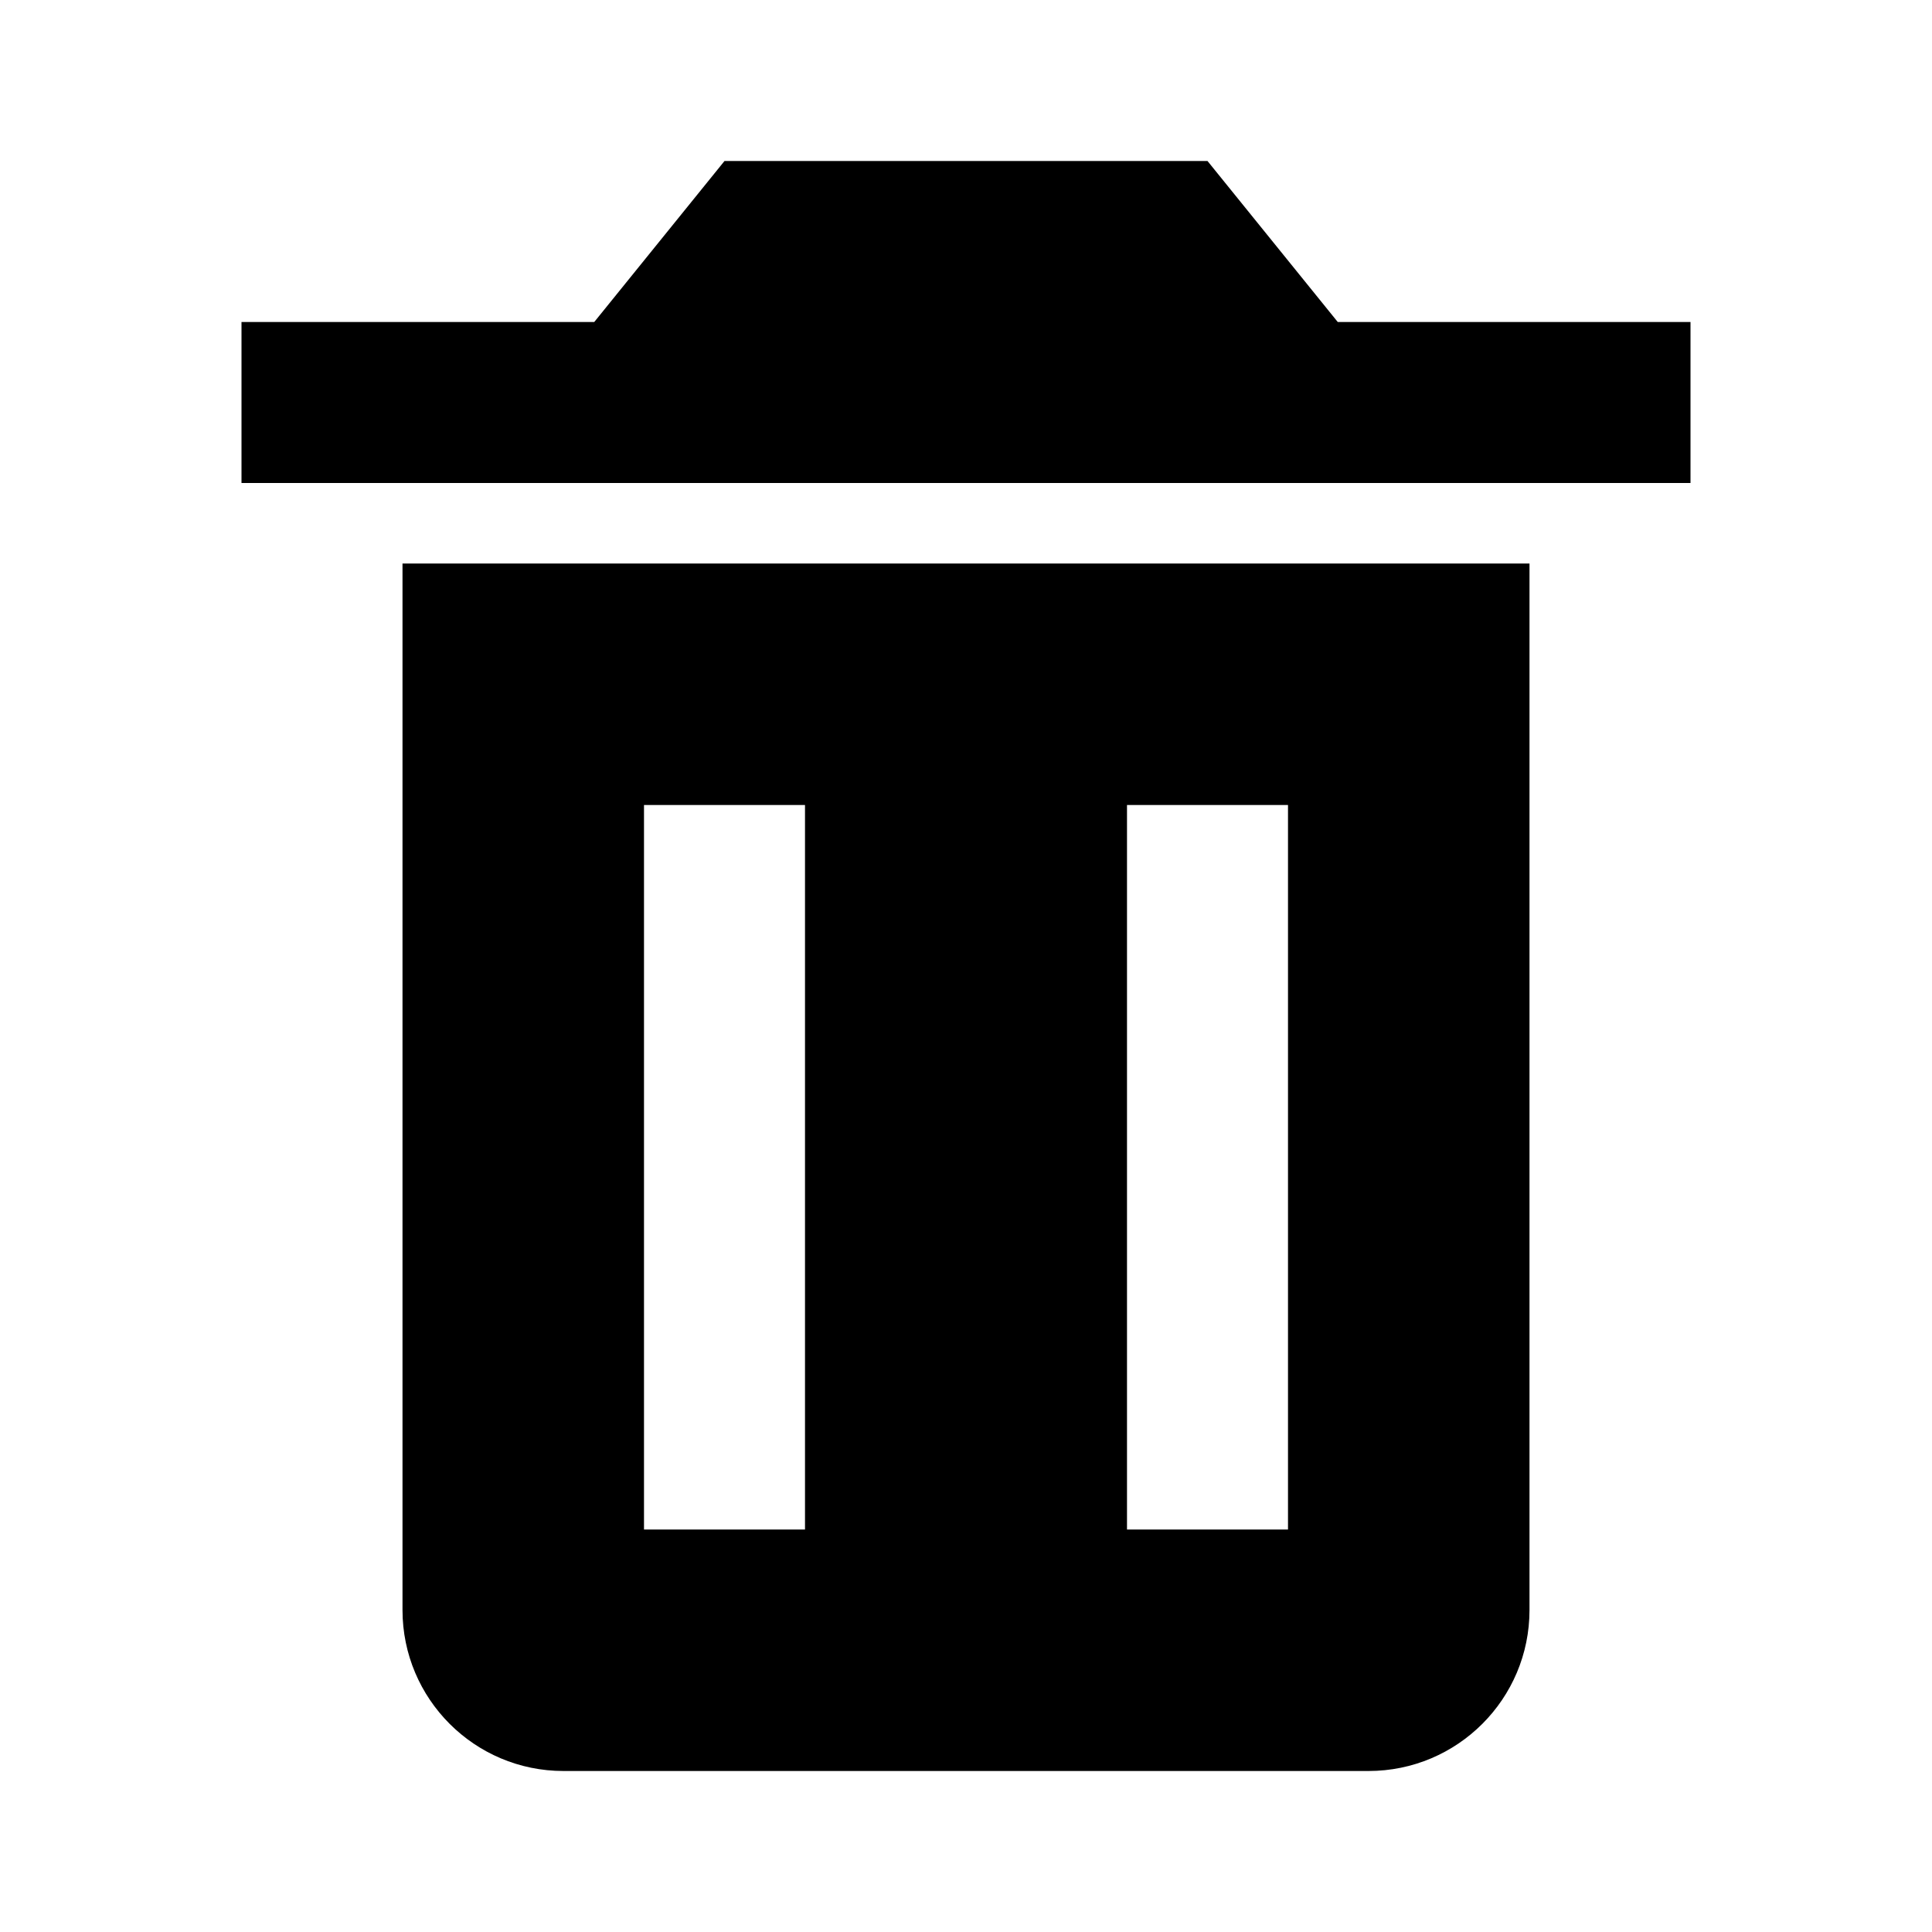
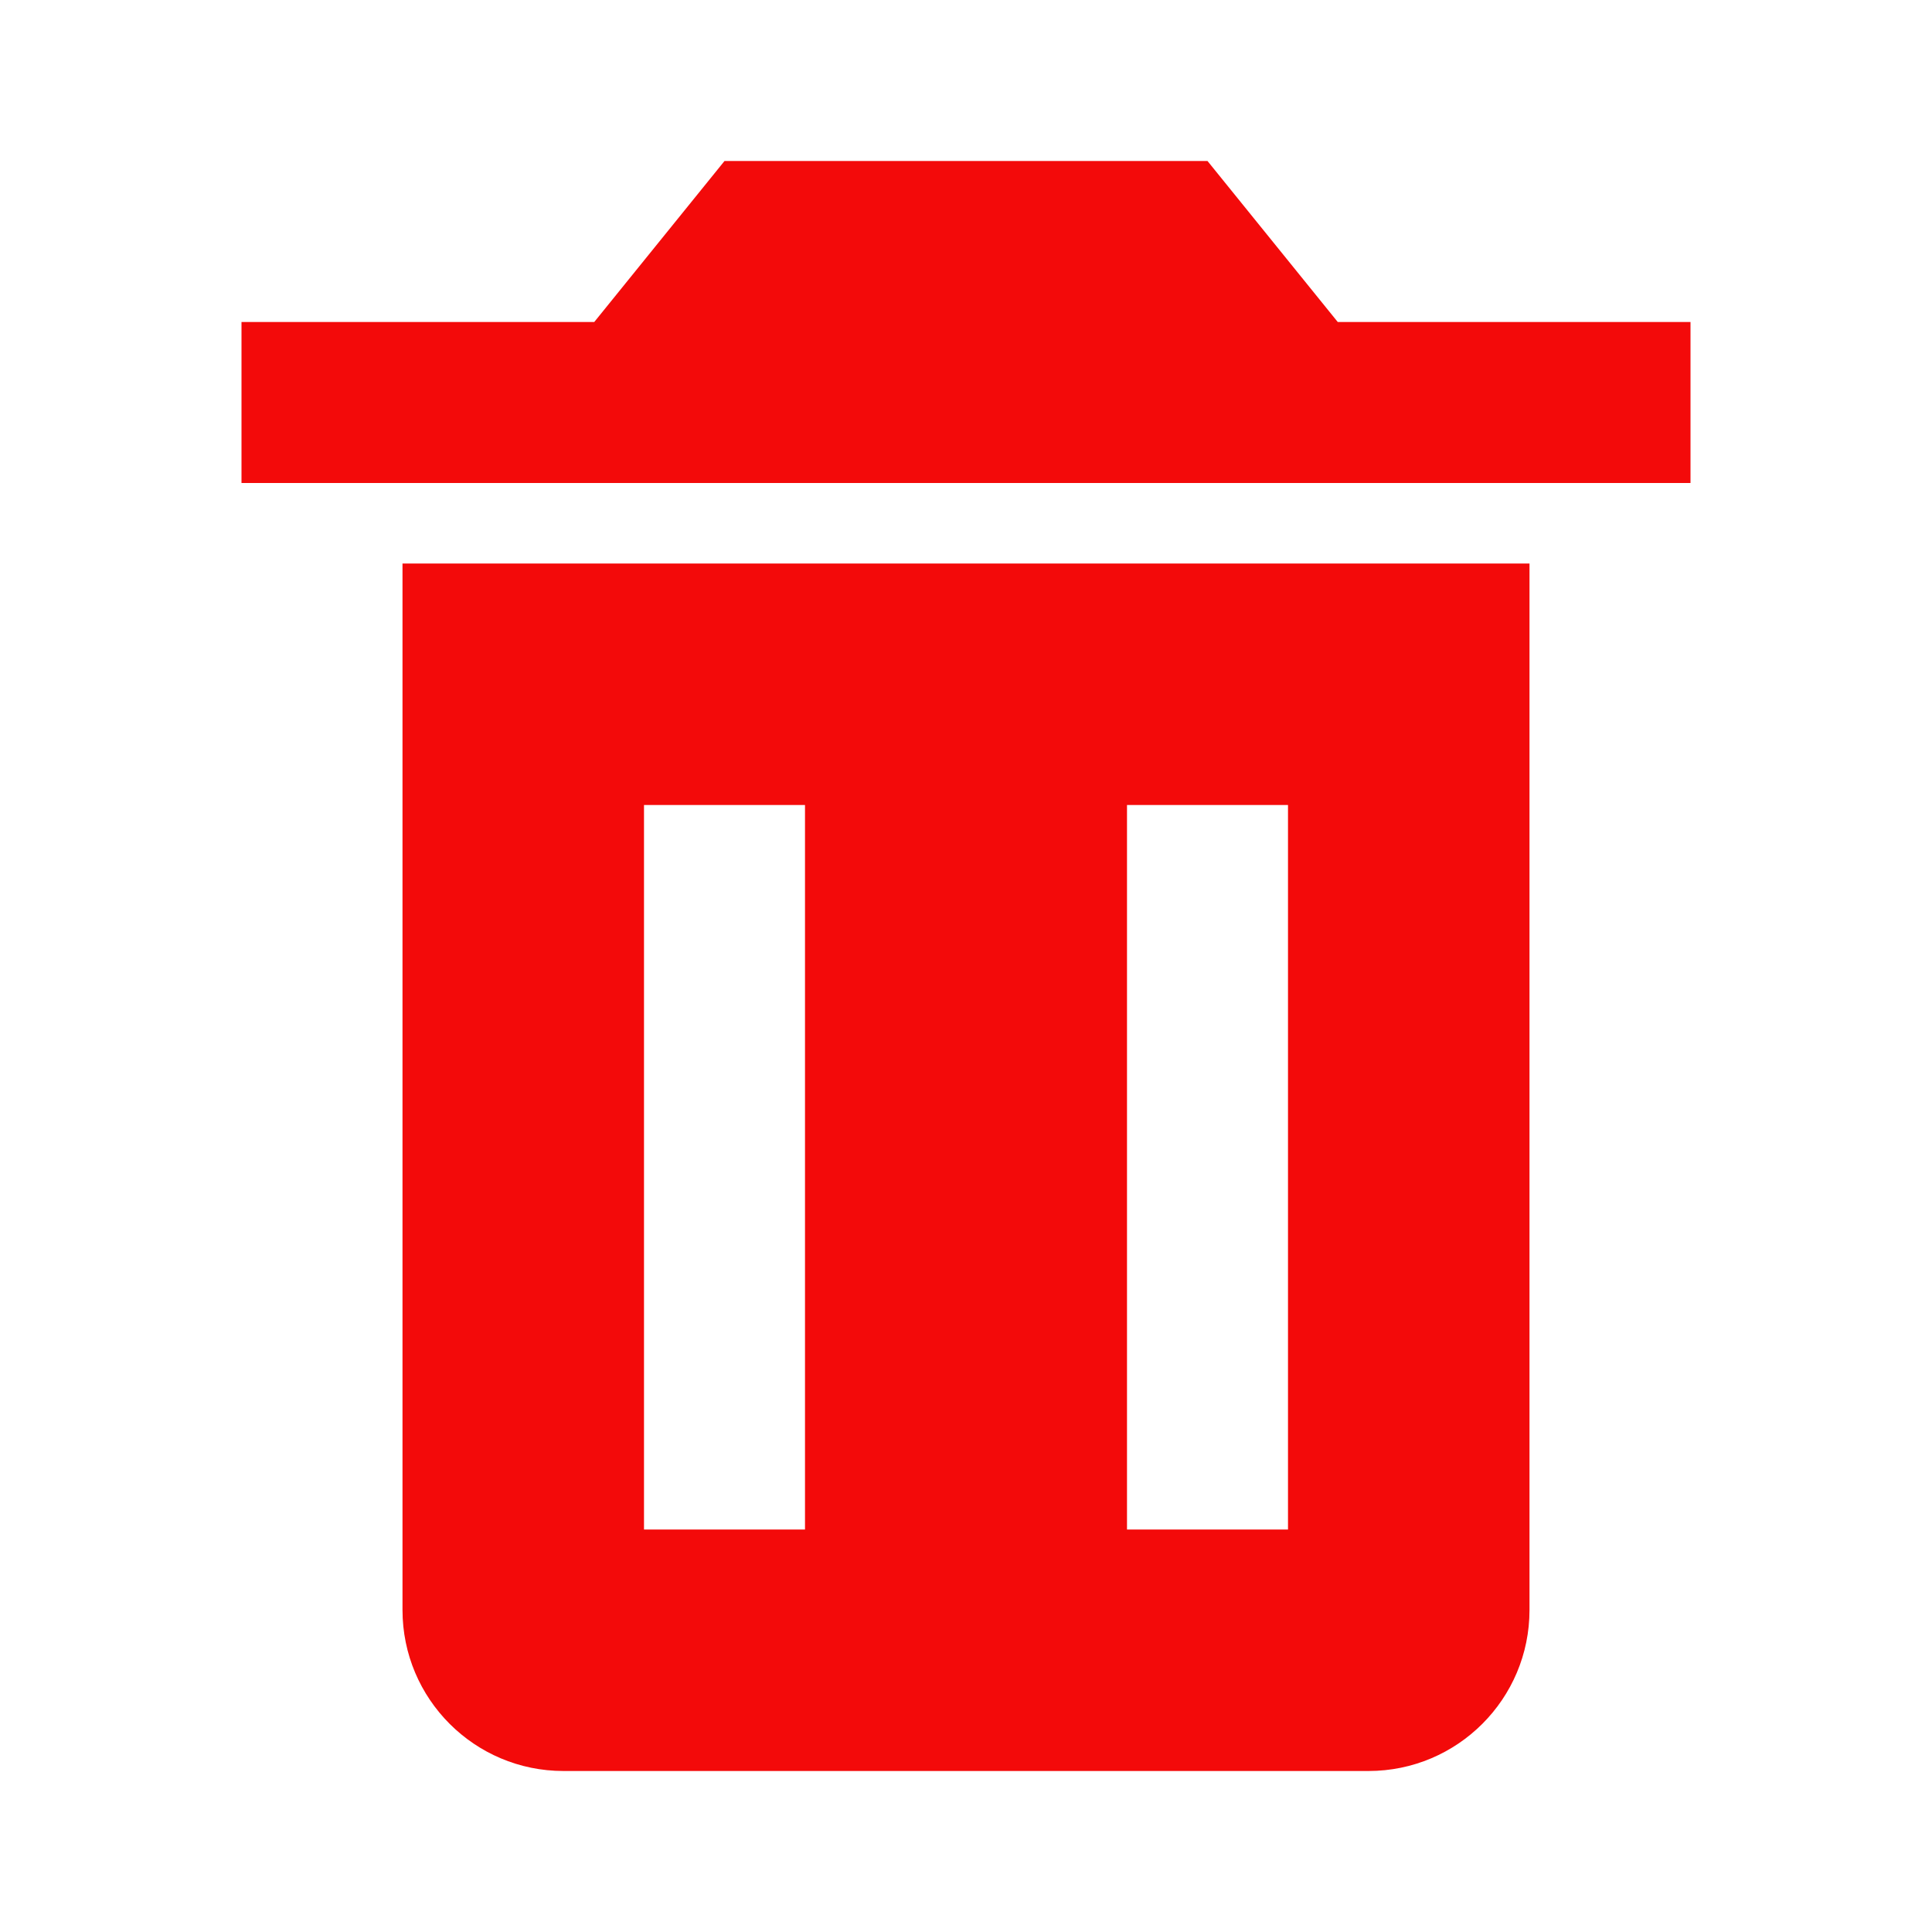
- <svg xmlns="http://www.w3.org/2000/svg" width="24" height="24" viewBox="0 0 24 24" style="fill: rgba(0, 0, 0, 1);transform: ;msFilter:;">
+ <svg xmlns="http://www.w3.org/2000/svg" width="24" height="24" viewBox="0 0 24 24" style="fill: rgba(243, 10, 10 , 1);transform: ;msFilter:;">
  <path d="M6 7H5v13a2 2 0 0 0 2 2h10a2 2 0 0 0 2-2V7H6zm4 12H8v-9h2v9zm6 0h-2v-9h2v9zm.618-15L15 2H9L7.382 4H3v2h18V4z" />
</svg>
